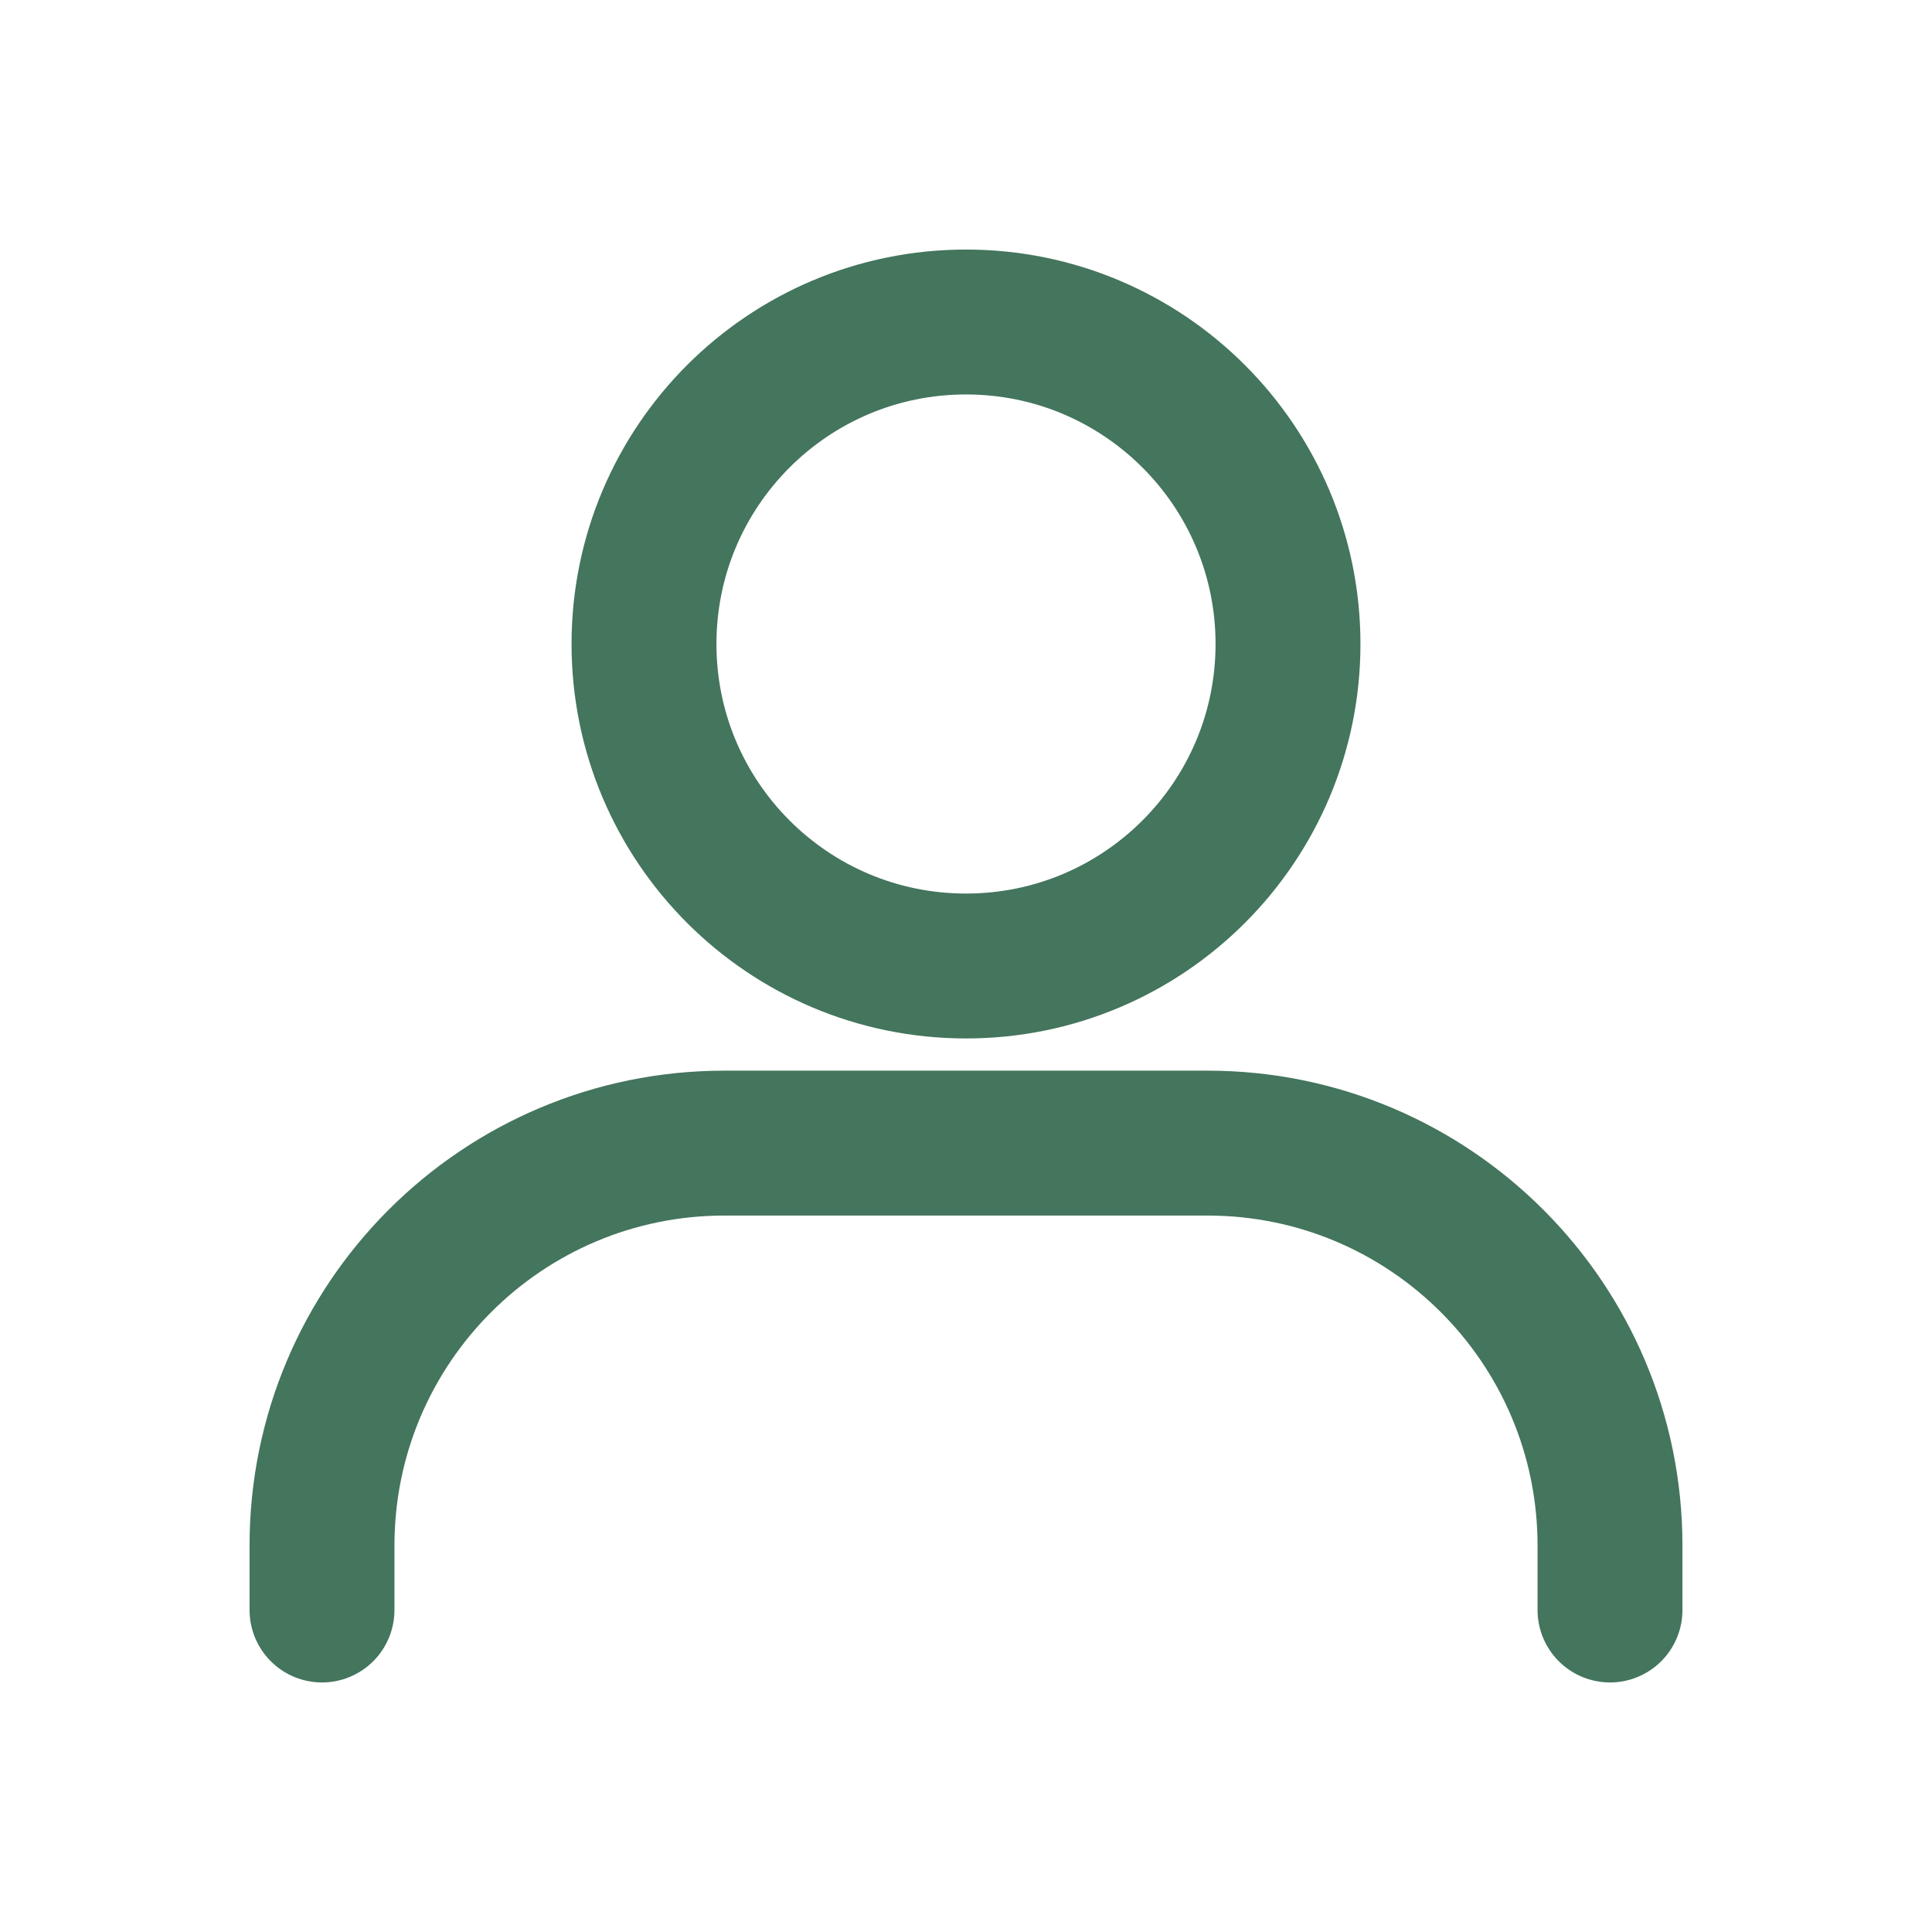
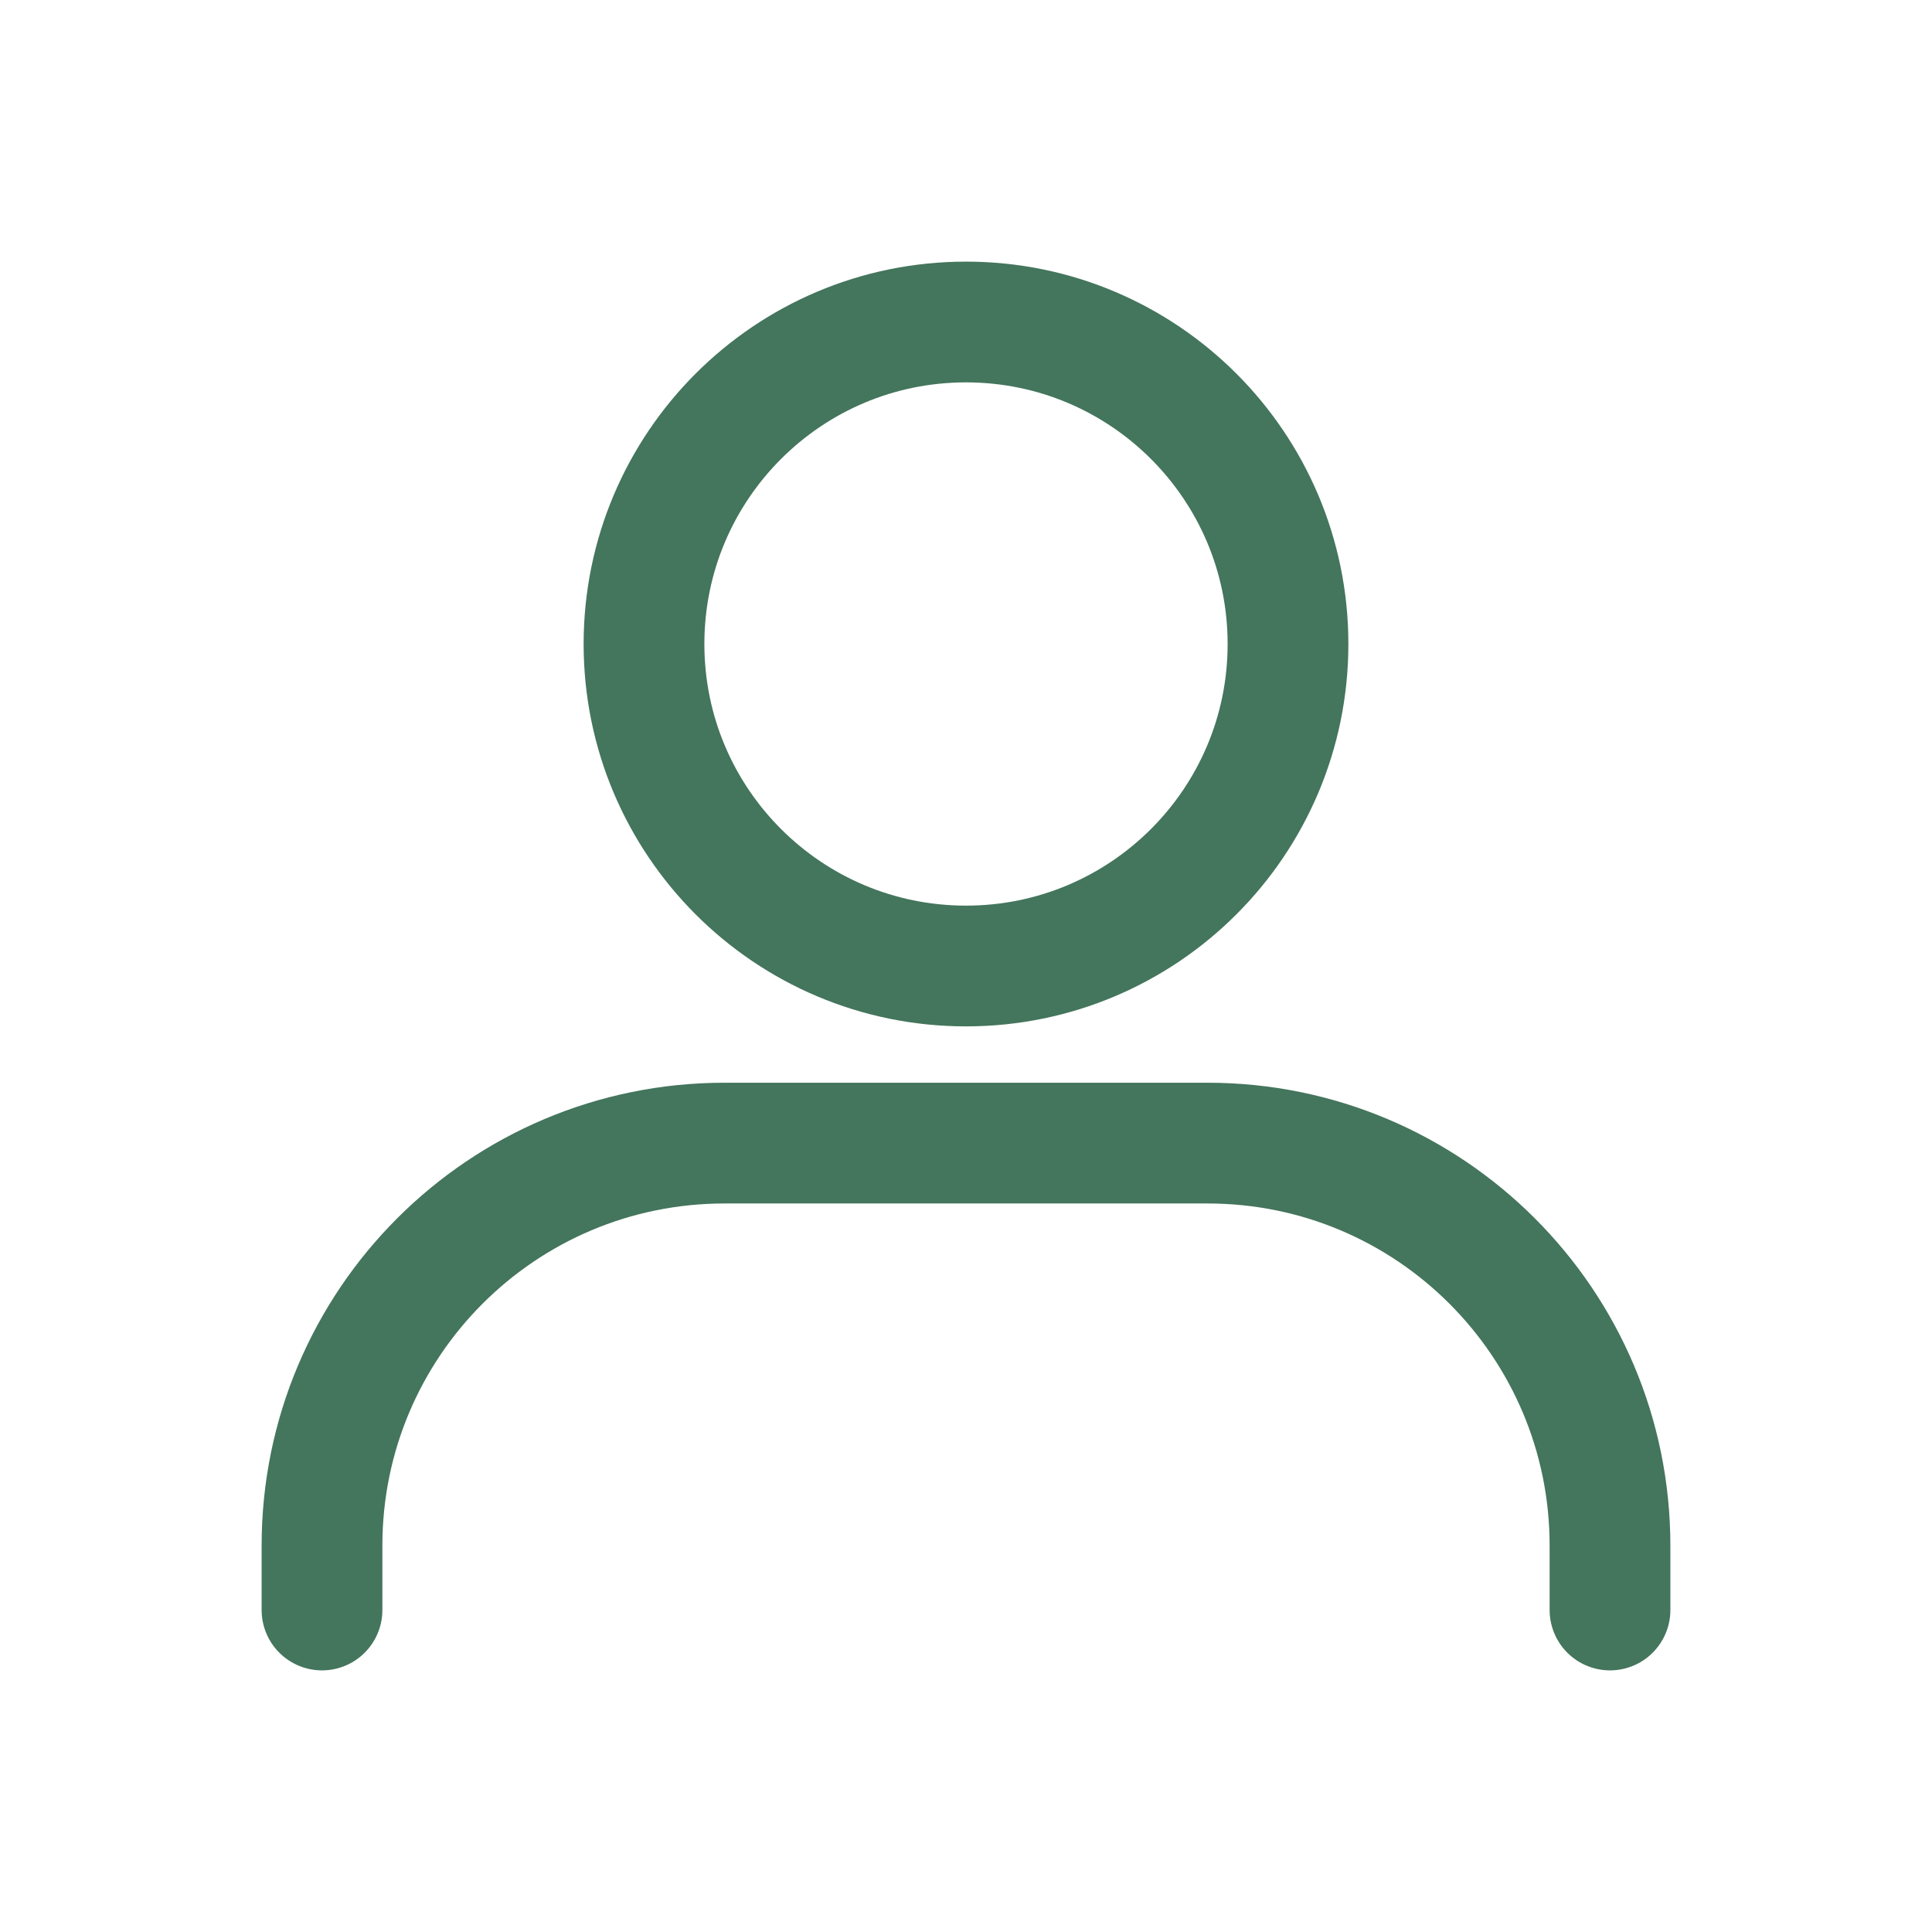
<svg xmlns="http://www.w3.org/2000/svg" viewBox="0 0 24 24" fill="none">
-   <g stroke="#44755d" stroke-width="1.8" stroke-linecap="round" stroke-linejoin="round">
+   <g stroke="#44755d" stroke-width="1.5" stroke-linecap="round" stroke-linejoin="round">
    <circle cx="12" cy="8" r="4" />
    <path d="M4 20v-.8a5 5 0 0 1 5-5h6a5 5 0 0 1 5 5V20" />
  </g>
</svg>
